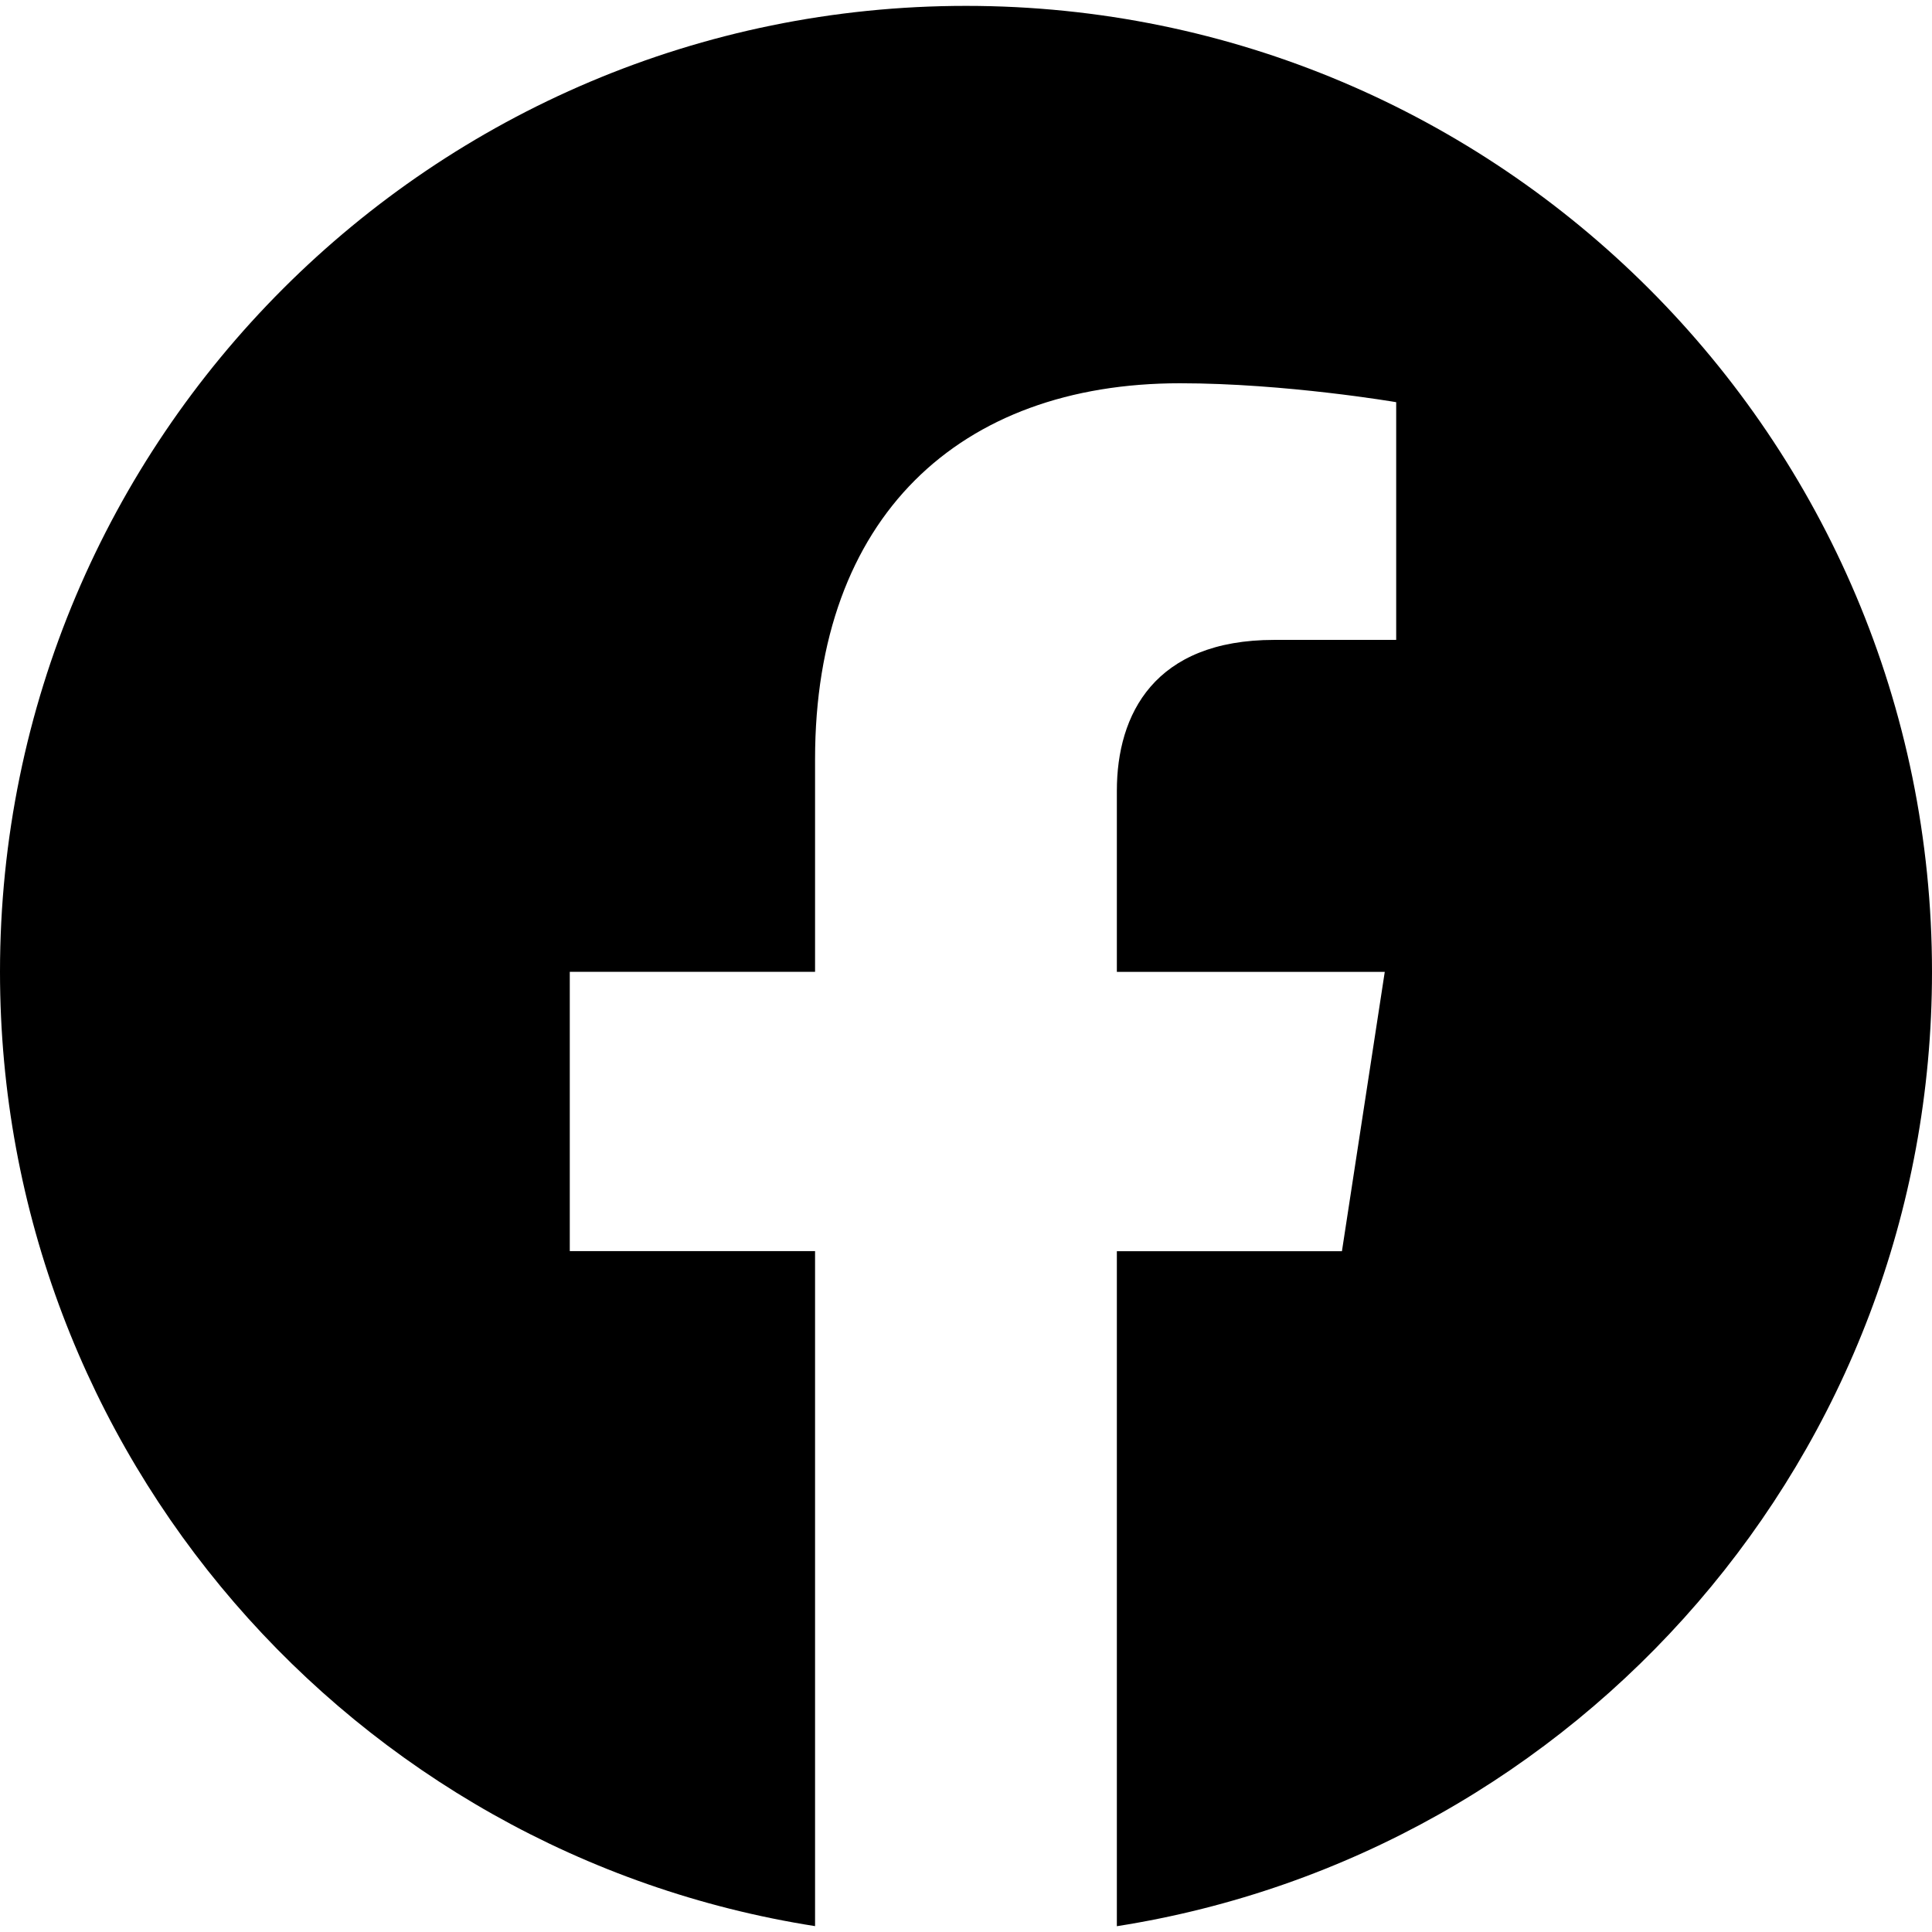
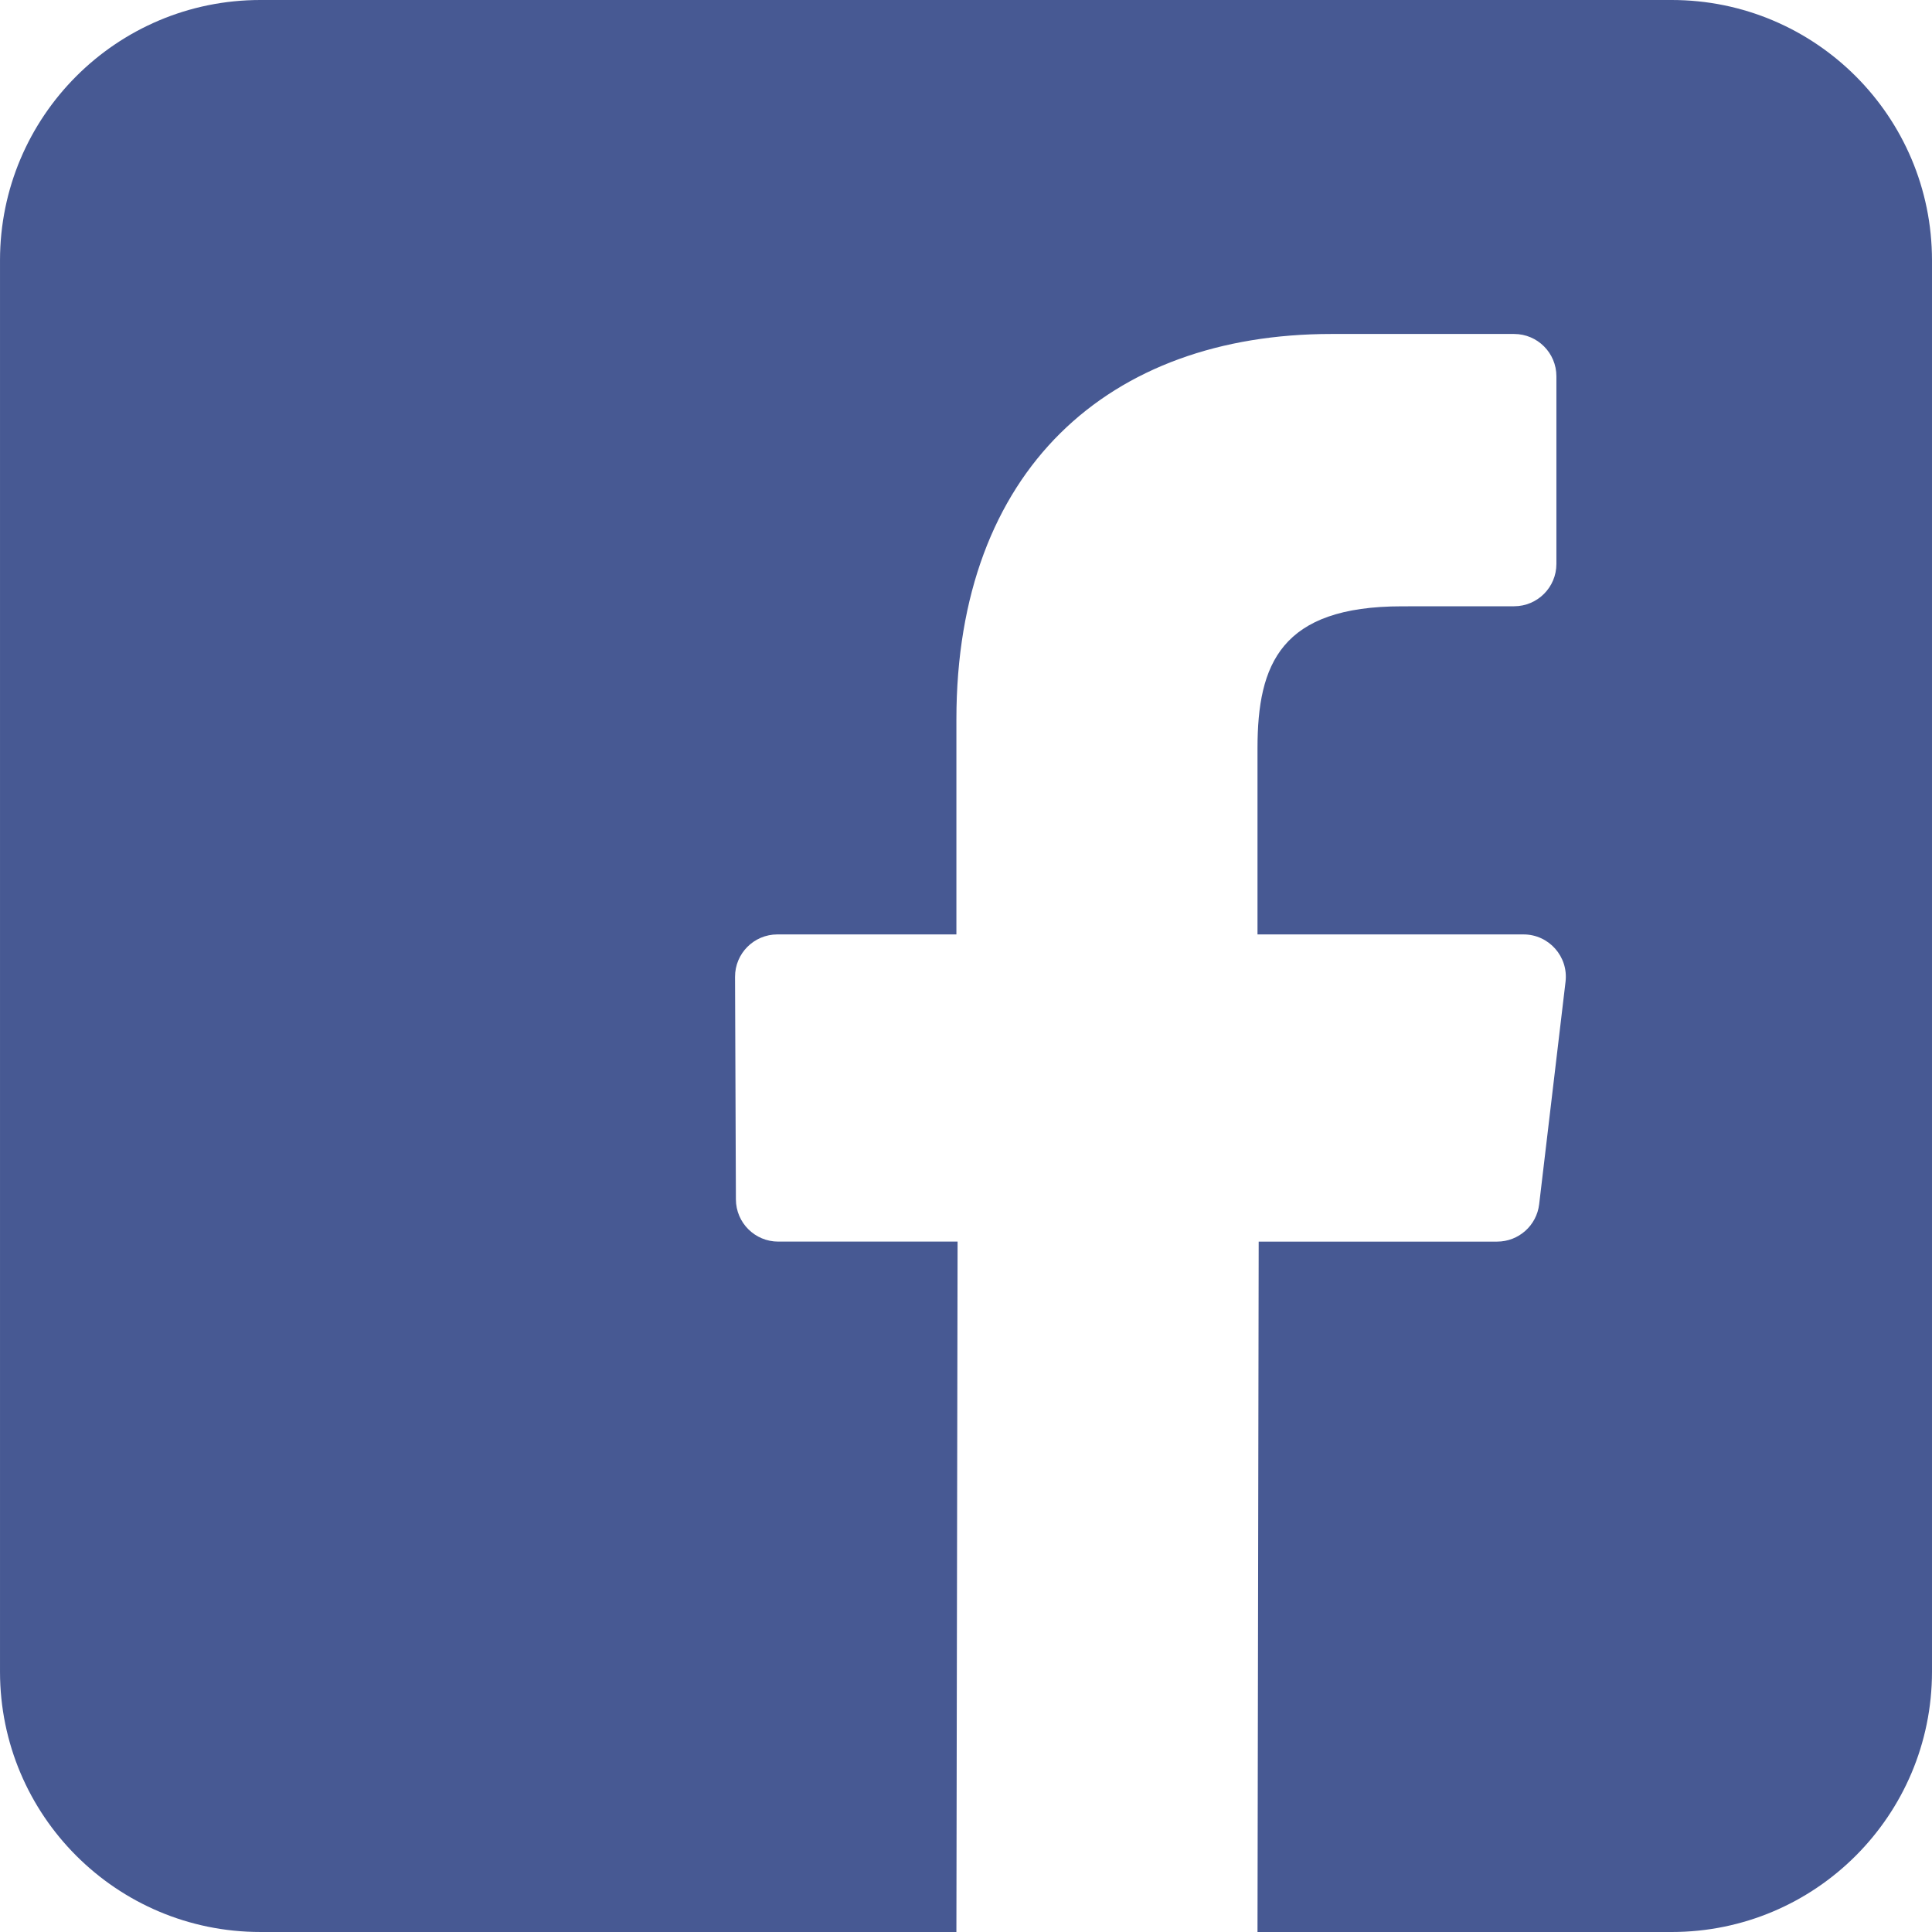
- <svg xmlns="http://www.w3.org/2000/svg" role="img" viewBox="0 0 24 24">
-   <path fill="#1877F2mv" d="M24 12.073c0-6.627-5.373-12-12-12s-12 5.373-12 12c0 5.99 4.388 10.954 10.125 11.854v-8.385H7.078v-3.47h3.047V9.43c0-3.007 1.792-4.669 4.533-4.669 1.312 0 2.686.235 2.686.235v2.953H15.83c-1.491 0-1.956.925-1.956 1.874v2.25h3.328l-.532 3.47h-2.796v8.385C19.612 23.027 24 18.062 24 12.073z" />
+ <svg xmlns="http://www.w3.org/2000/svg" height="800px" width="800px" version="1.1" id="Layer_1" viewBox="0 0 408.788 408.788" xml:space="preserve">
+   <path style="fill:#475993;" d="M353.701,0H55.087C24.665,0,0.002,24.662,0.002,55.085v298.616c0,30.423,24.662,55.085,55.085,55.085  h147.275l0.251-146.078h-37.951c-4.932,0-8.935-3.988-8.954-8.92l-0.182-47.087c-0.019-4.959,3.996-8.989,8.955-8.989h37.882  v-45.498c0-52.8,32.247-81.55,79.348-81.55h38.65c4.945,0,8.955,4.009,8.955,8.955v39.704c0,4.944-4.007,8.952-8.95,8.955  l-23.719,0.011c-25.615,0-30.575,12.172-30.575,30.035v39.389h56.285c5.363,0,9.524,4.683,8.892,10.009l-5.581,47.087  c-0.534,4.506-4.355,7.901-8.892,7.901h-50.453l-0.251,146.078h87.631c30.422,0,55.084-24.662,55.084-55.084V55.085  C408.786,24.662,384.124,0,353.701,0z" />
</svg>
